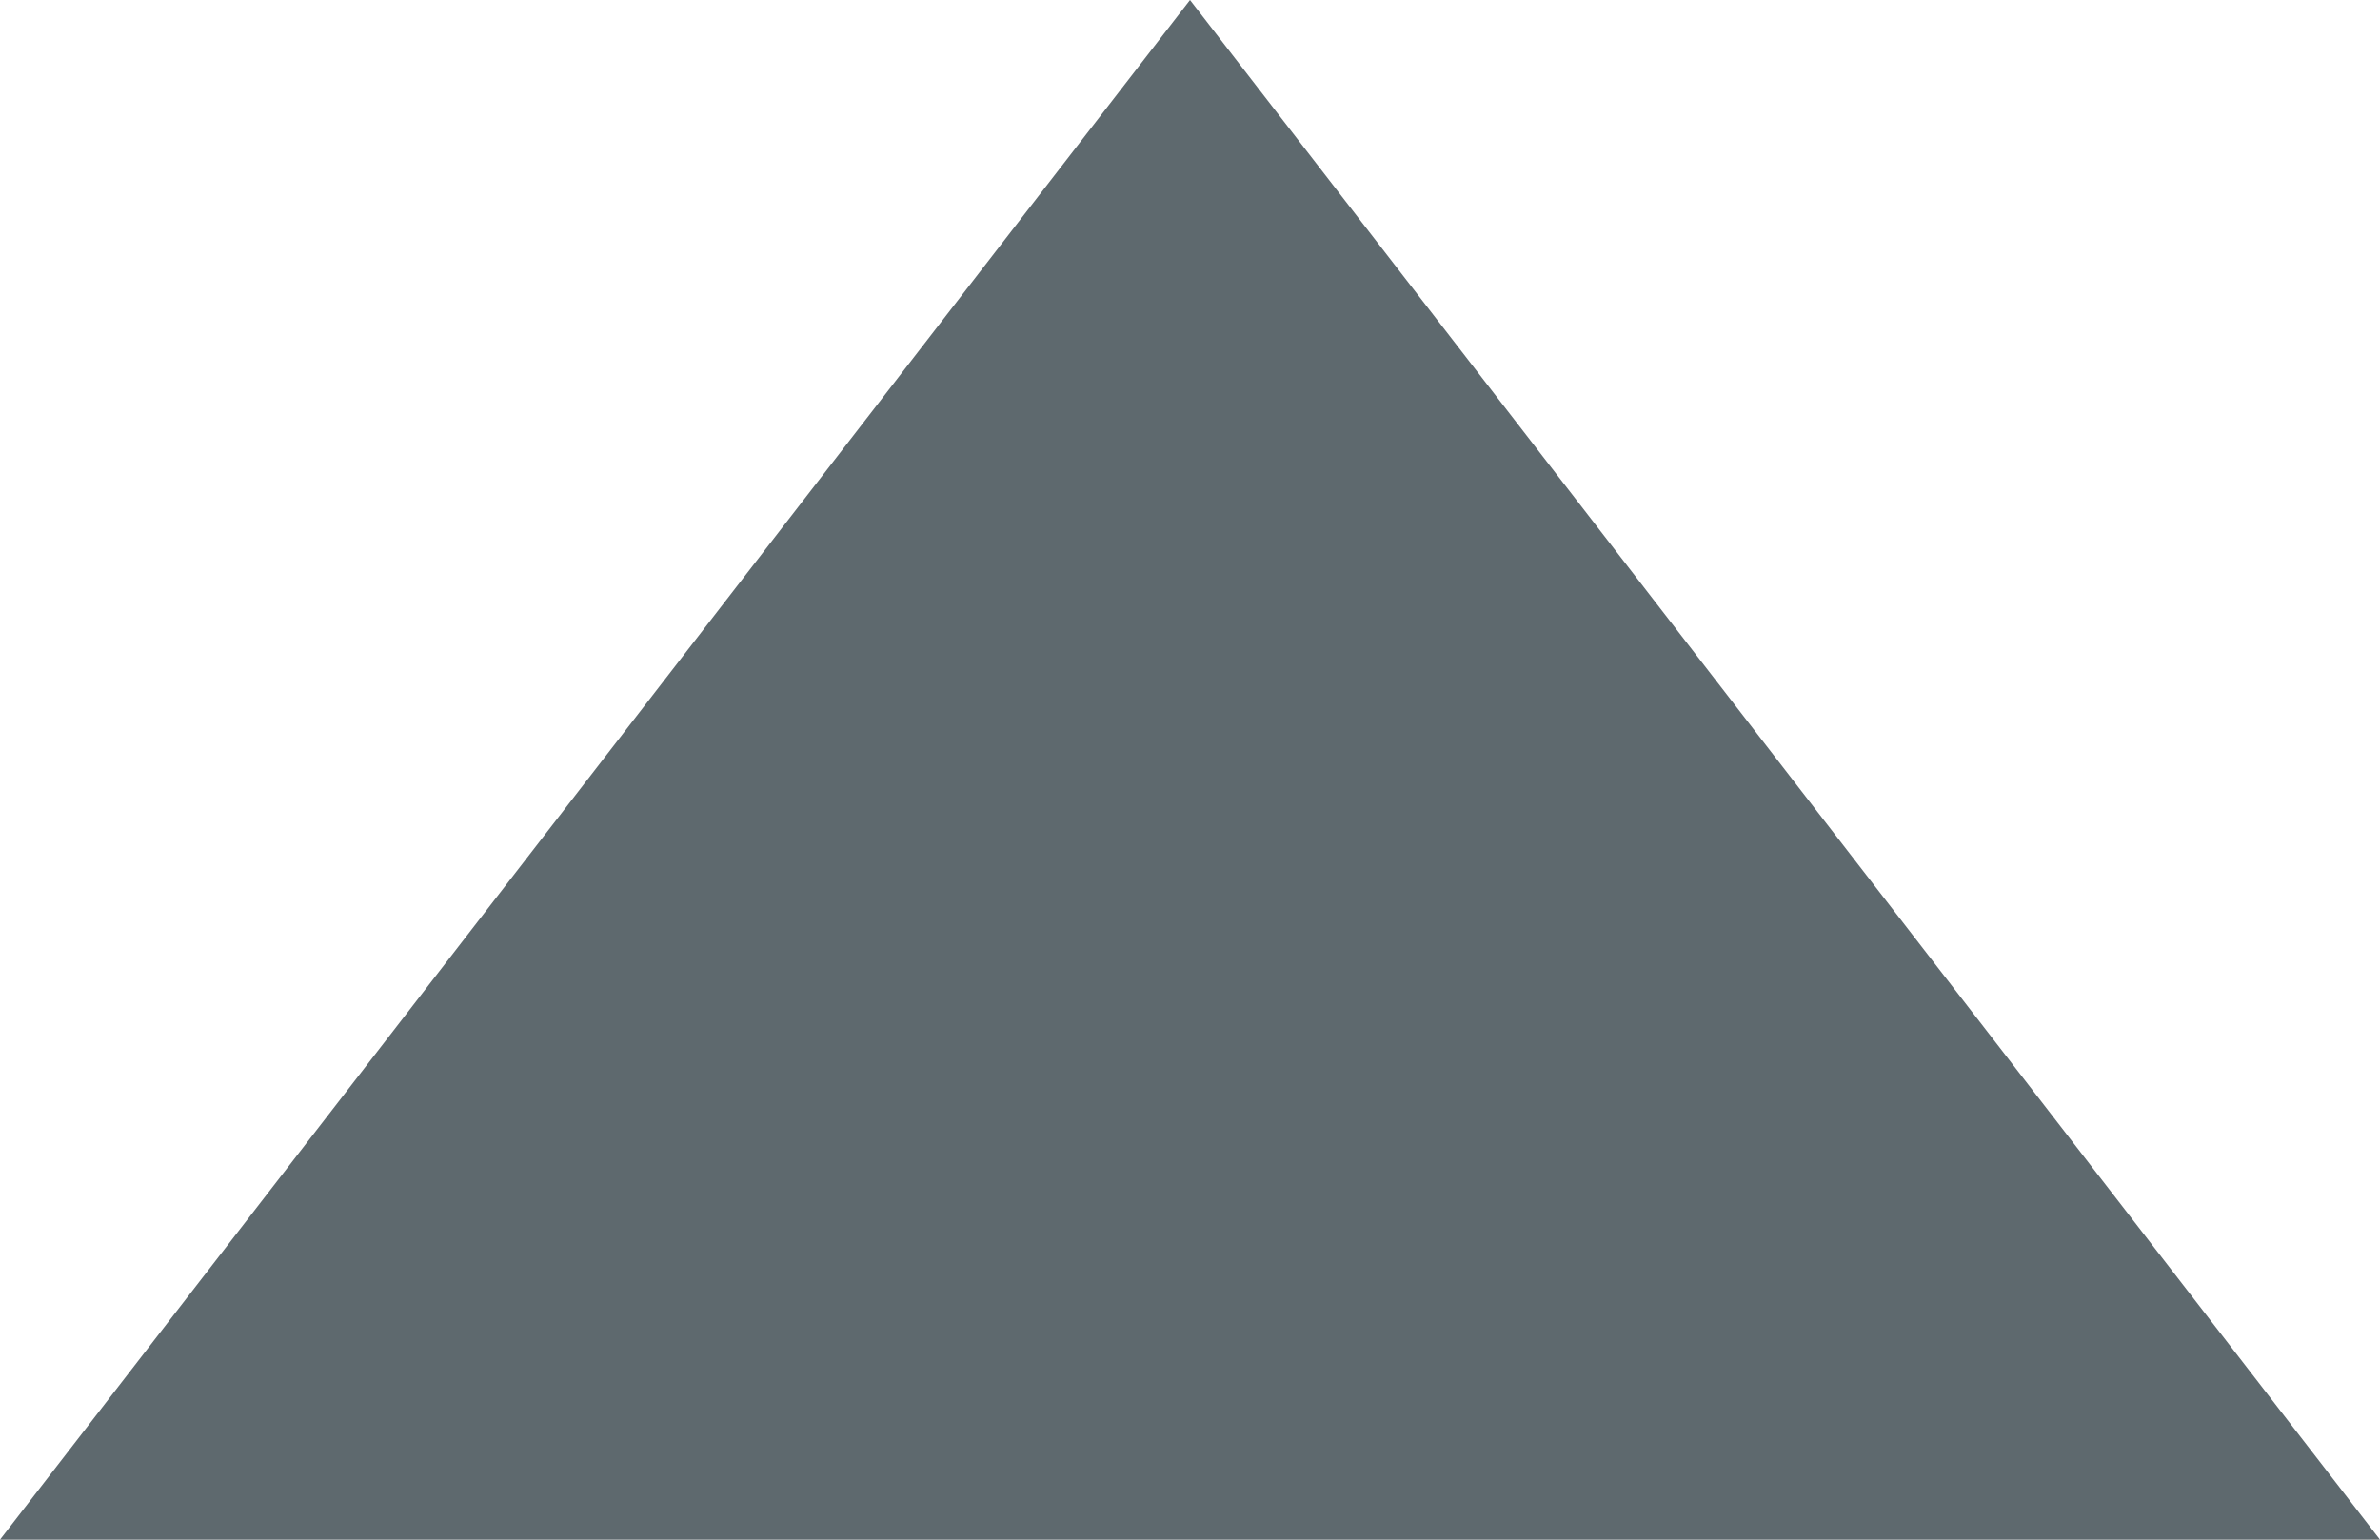
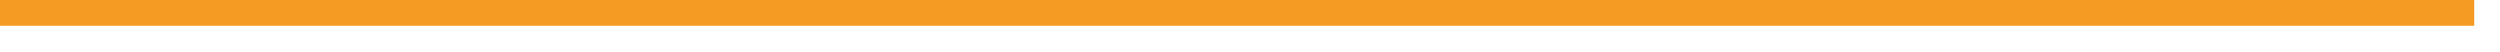
- <svg xmlns="http://www.w3.org/2000/svg" version="1.1" width="17px" height="11px">
-   <g transform="matrix(1 0 0 1 -1193 -261 )">
-     <path d="M 1194.006 271.5  L 1201.5 261.802  L 1208.994 271.5  L 1194.006 271.5  Z " fill-rule="nonzero" fill="#5e696e" stroke="none" />
-     <path d="M 1193 272  L 1201.5 261  L 1210 272  L 1193 272  Z M 1201.5 262.605  L 1195.013 271  L 1207.987 271  L 1201.5 262.605  Z " fill-rule="nonzero" fill="#5e696e" stroke="none" />
+ <svg xmlns="http://www.w3.org/2000/svg" version="1.1" width="97px" height="2px">
+   <g transform="matrix(1 0 0 1 -1666 -430 )">
+     <path d="M 1666 430.5  L 1762 430.5  " stroke-width="1" stroke="#f59a23" fill="none" />
  </g>
</svg>
